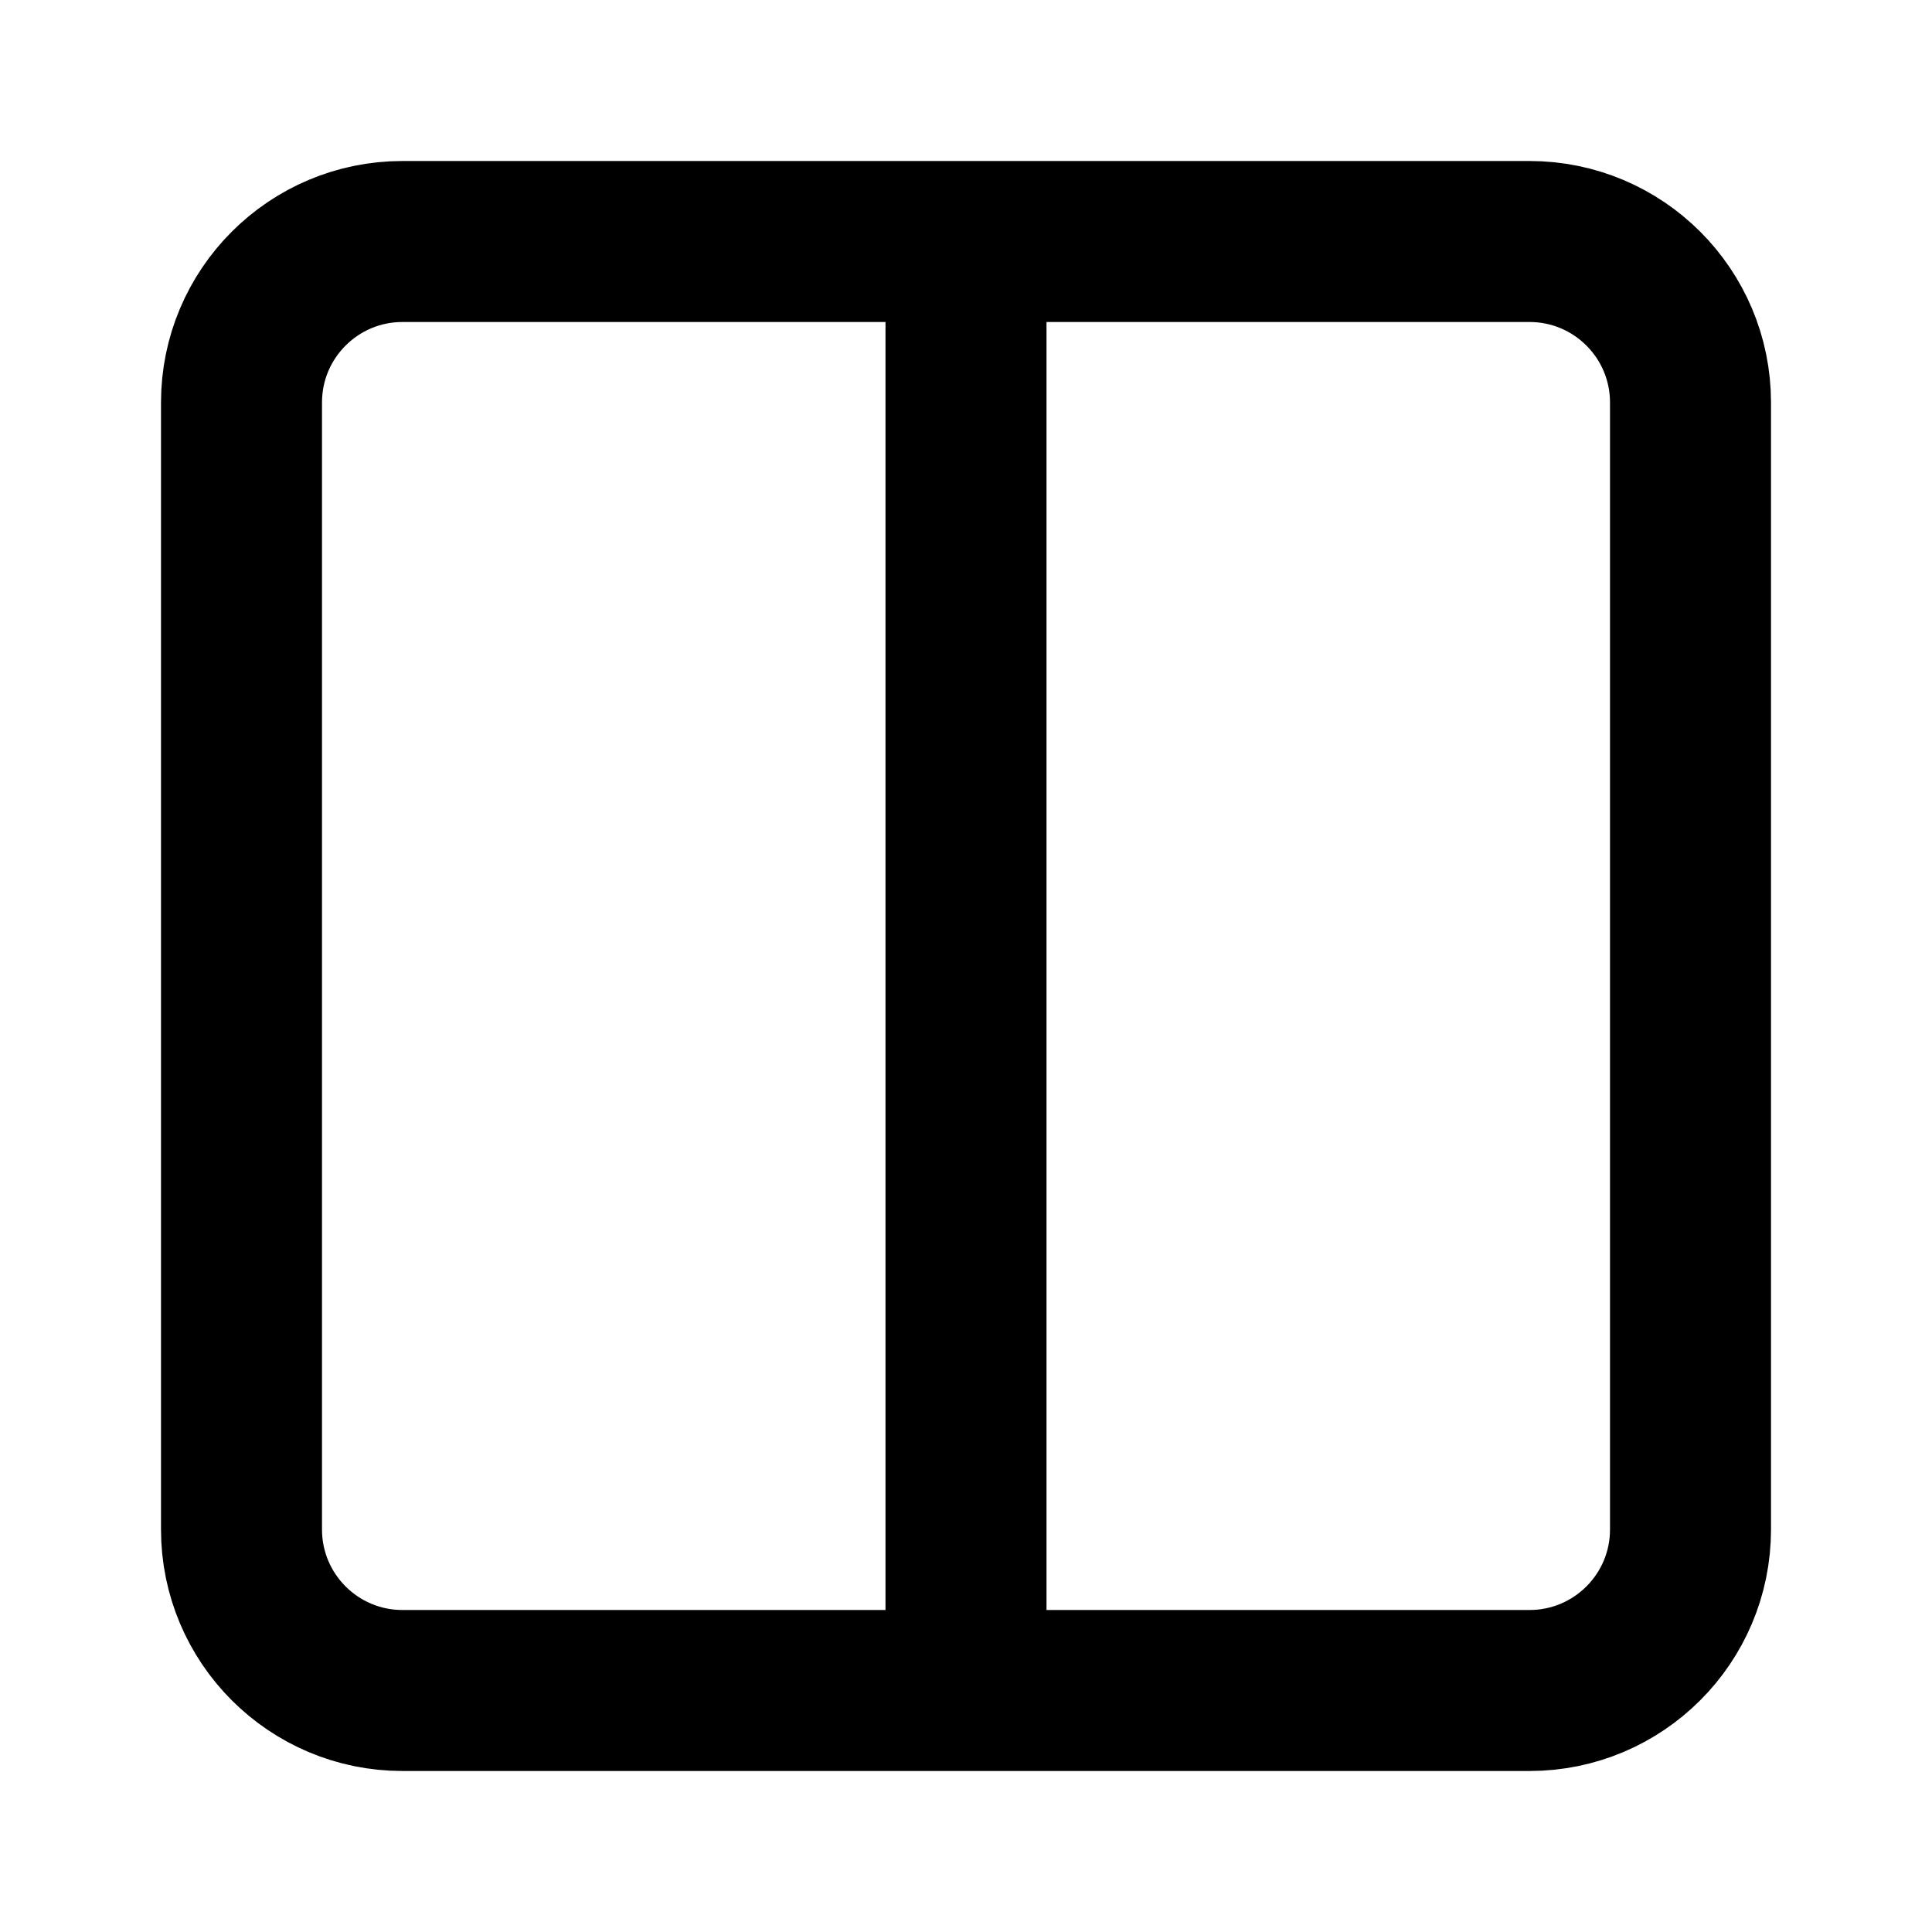
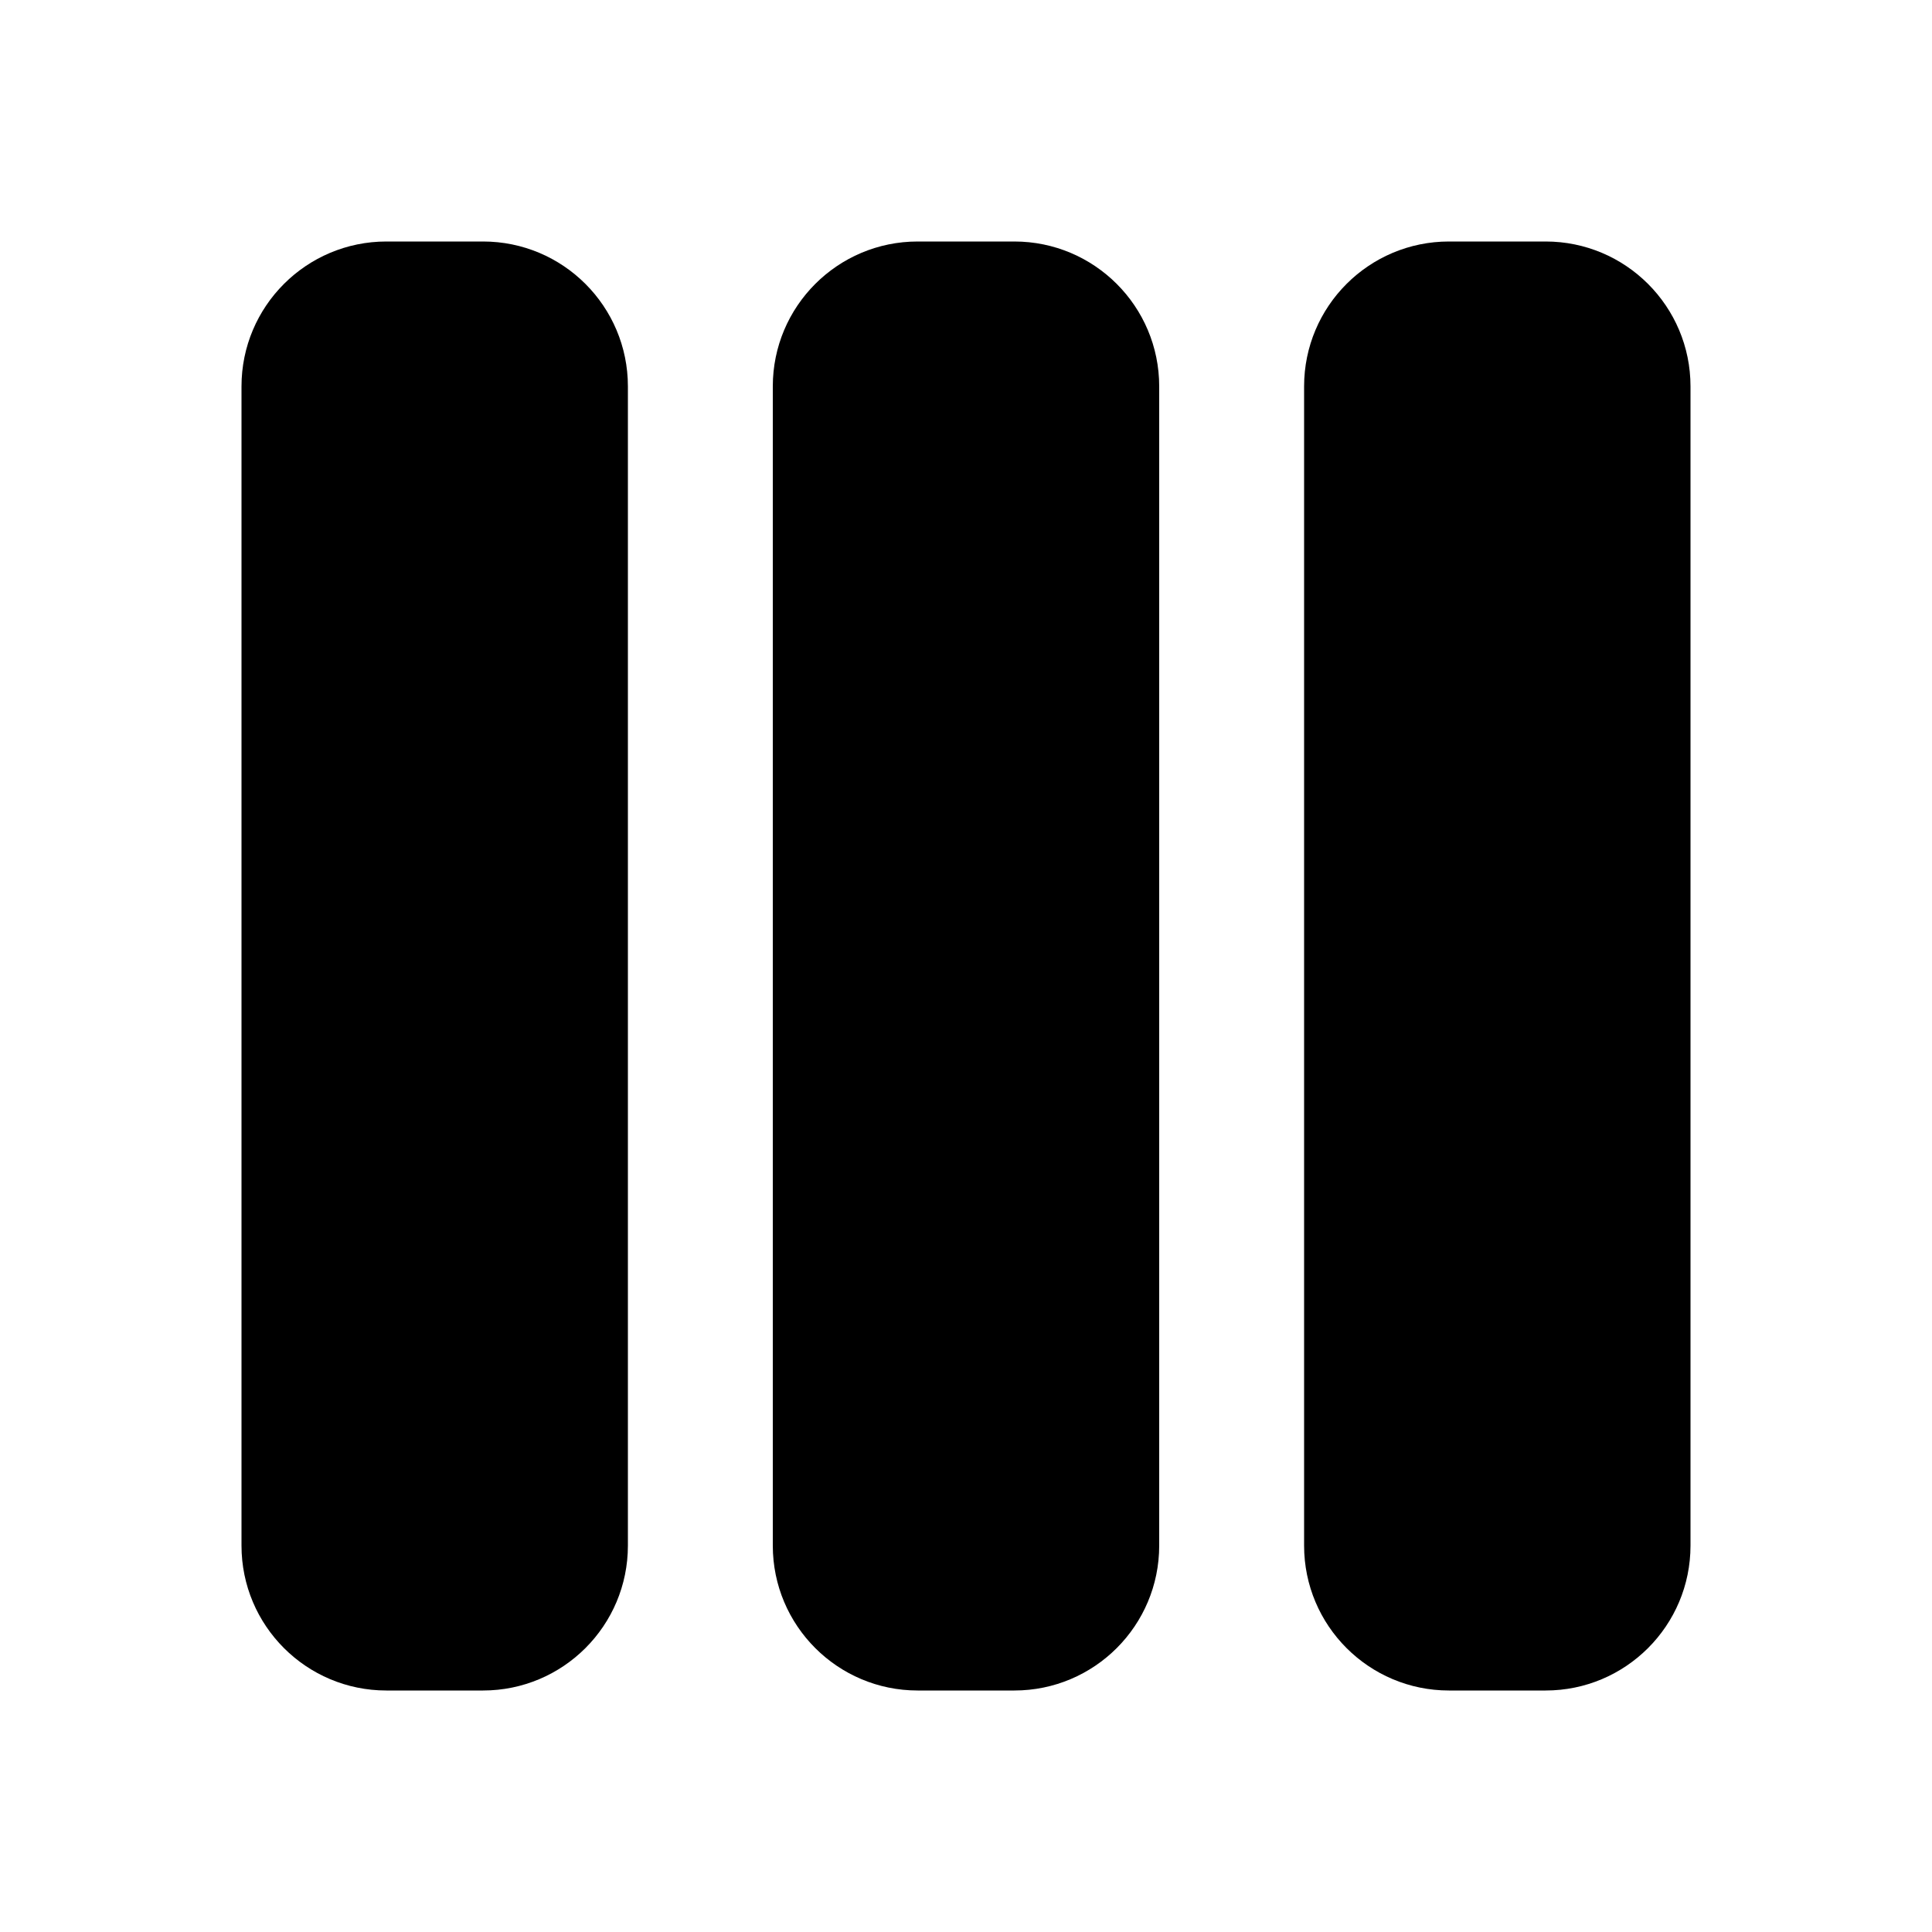
- <svg xmlns="http://www.w3.org/2000/svg" width="24" height="24" viewBox="0 0 24 24" fill="none" stroke="currentColor" stroke-width="2" stroke-linecap="round" stroke-linejoin="round">
-   <path d="M12 3h7a2 2 0 0 1 2 2v14a2 2 0 0 1-2 2h-7m0-18H5a2 2 0 0 0-2 2v14a2 2 0 0 0 2 2h7m0-18v18" />
+ <svg xmlns="http://www.w3.org/2000/svg" viewBox="0 0 24 24" width="24" height="24">
+   <rect fill="currentColor" x="3" y="3" width="4.8" height="18" rx="1.8" />
+   <rect fill="currentColor" x="9.6" y="3" width="4.8" height="18" rx="1.8" />
+   <rect fill="currentColor" x="16.2" y="3" width="4.8" height="18" rx="1.8" />
</svg>
